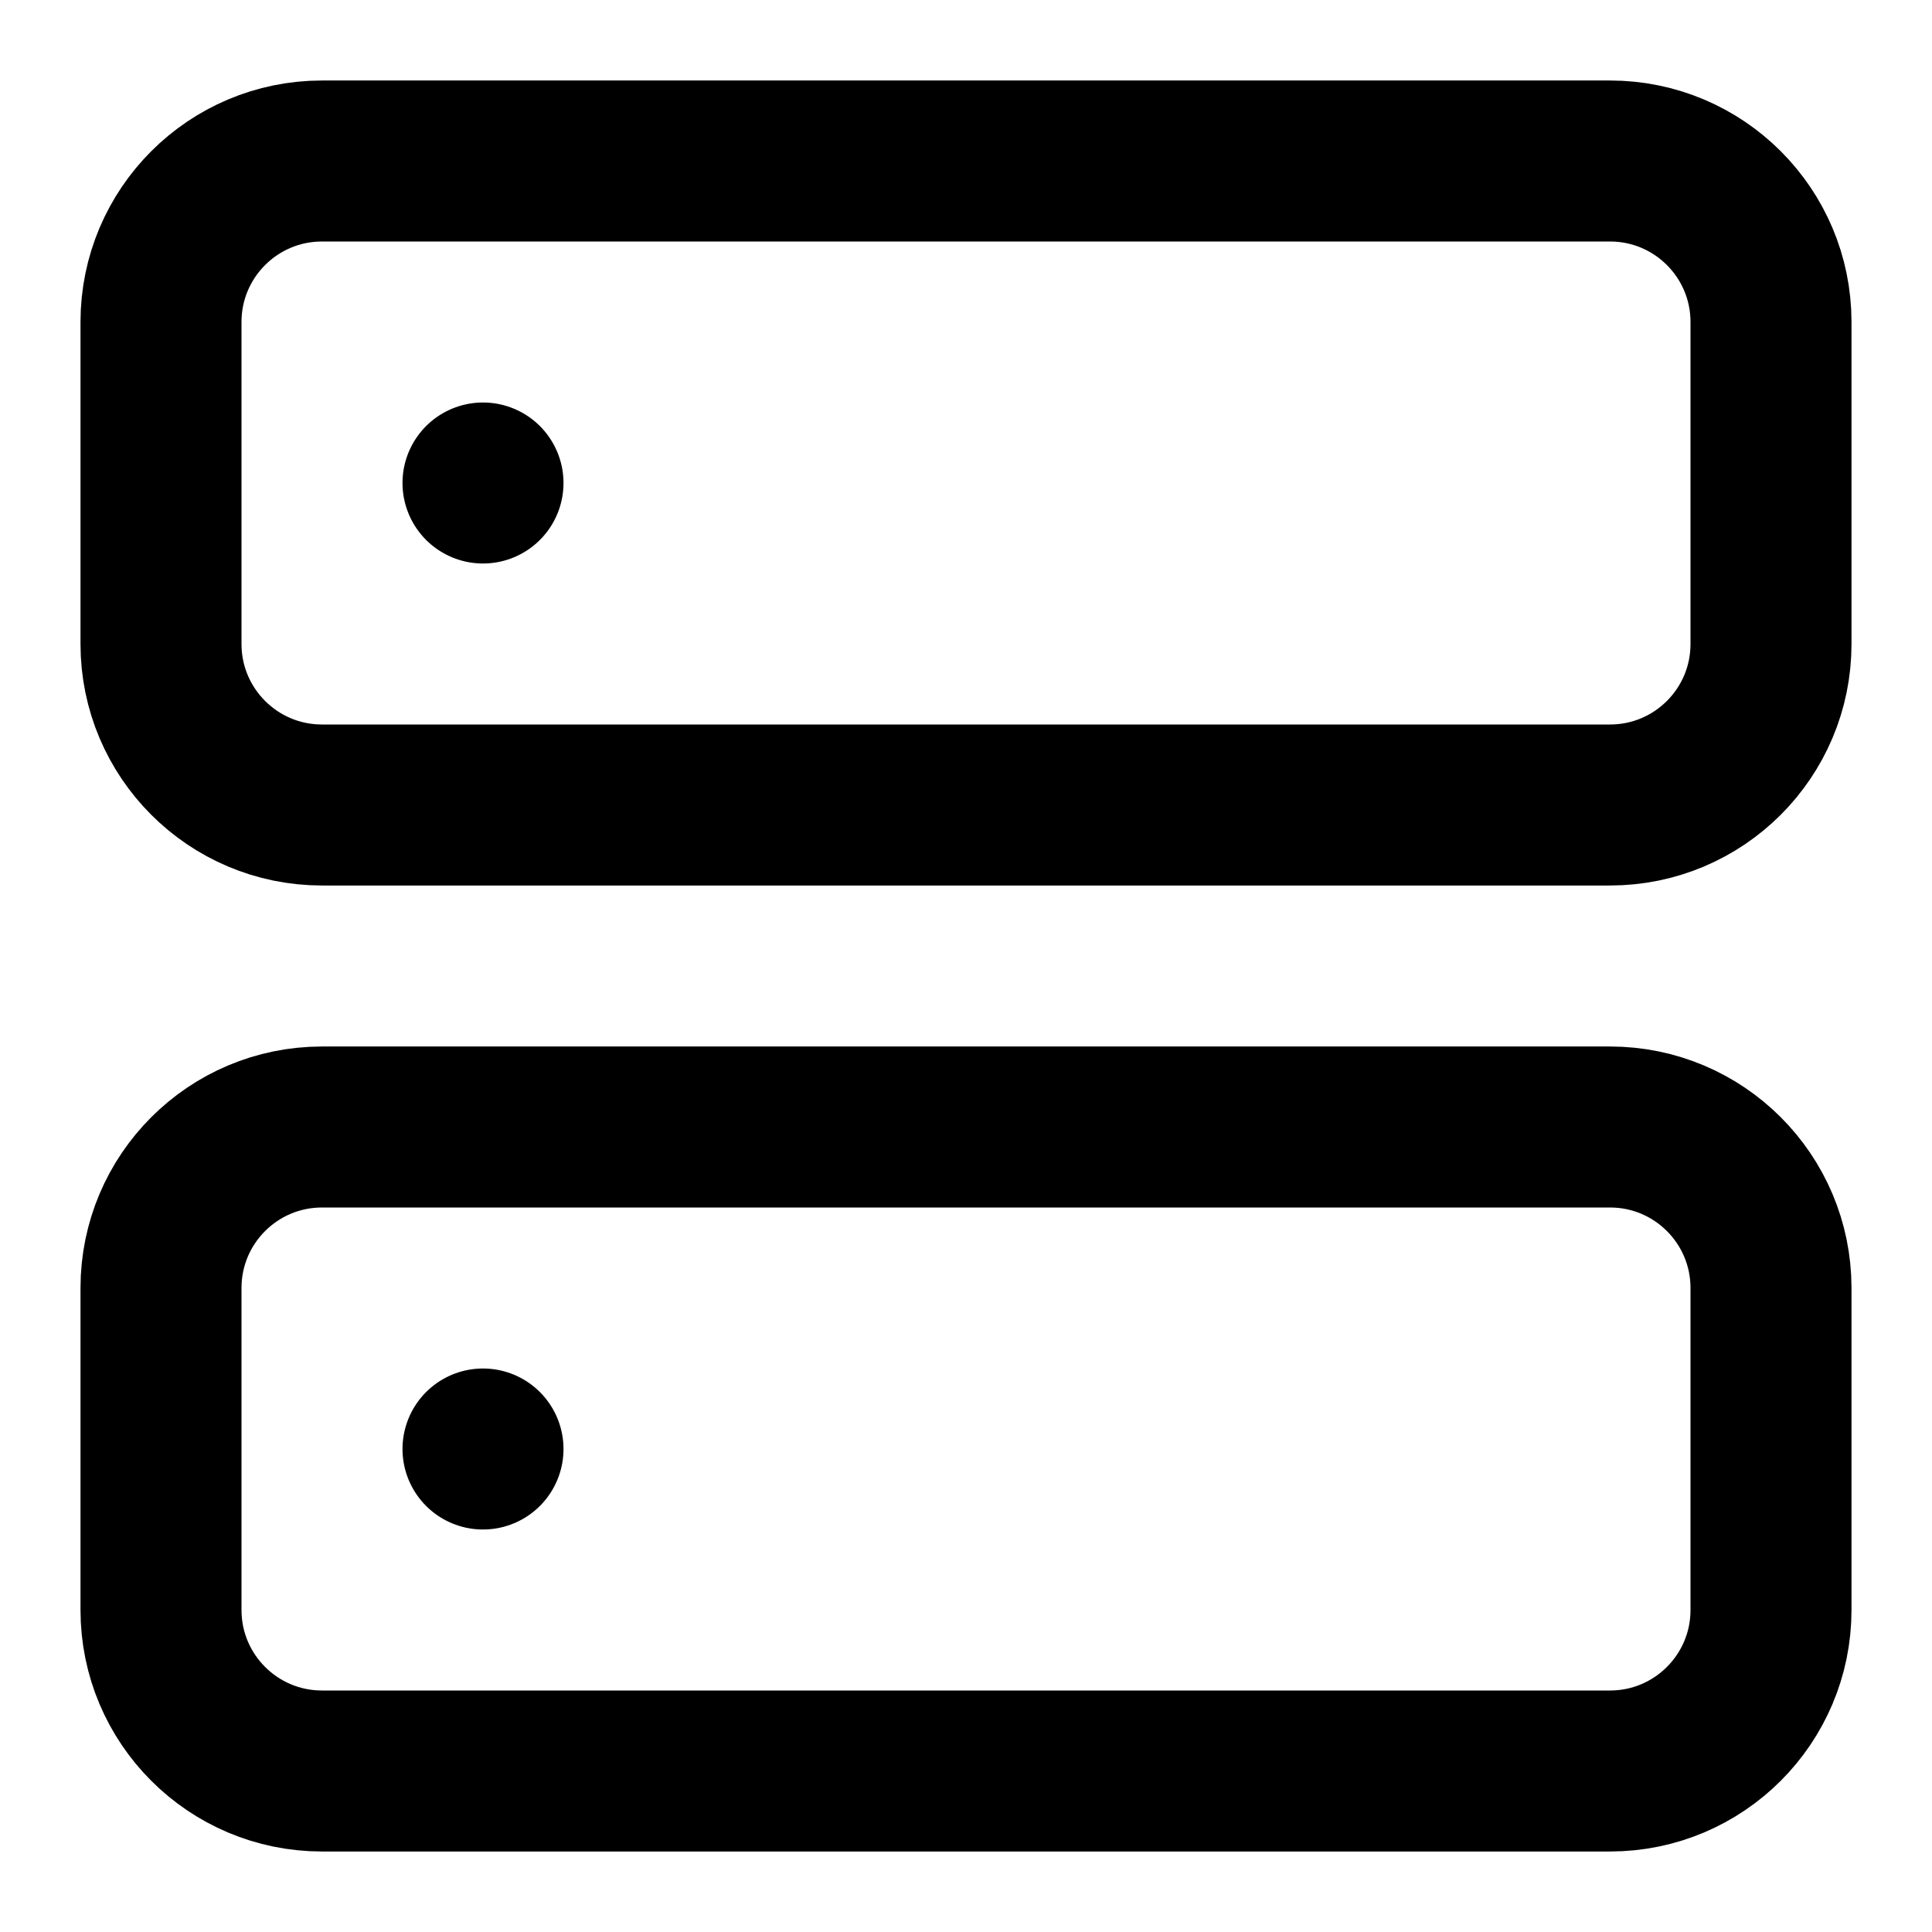
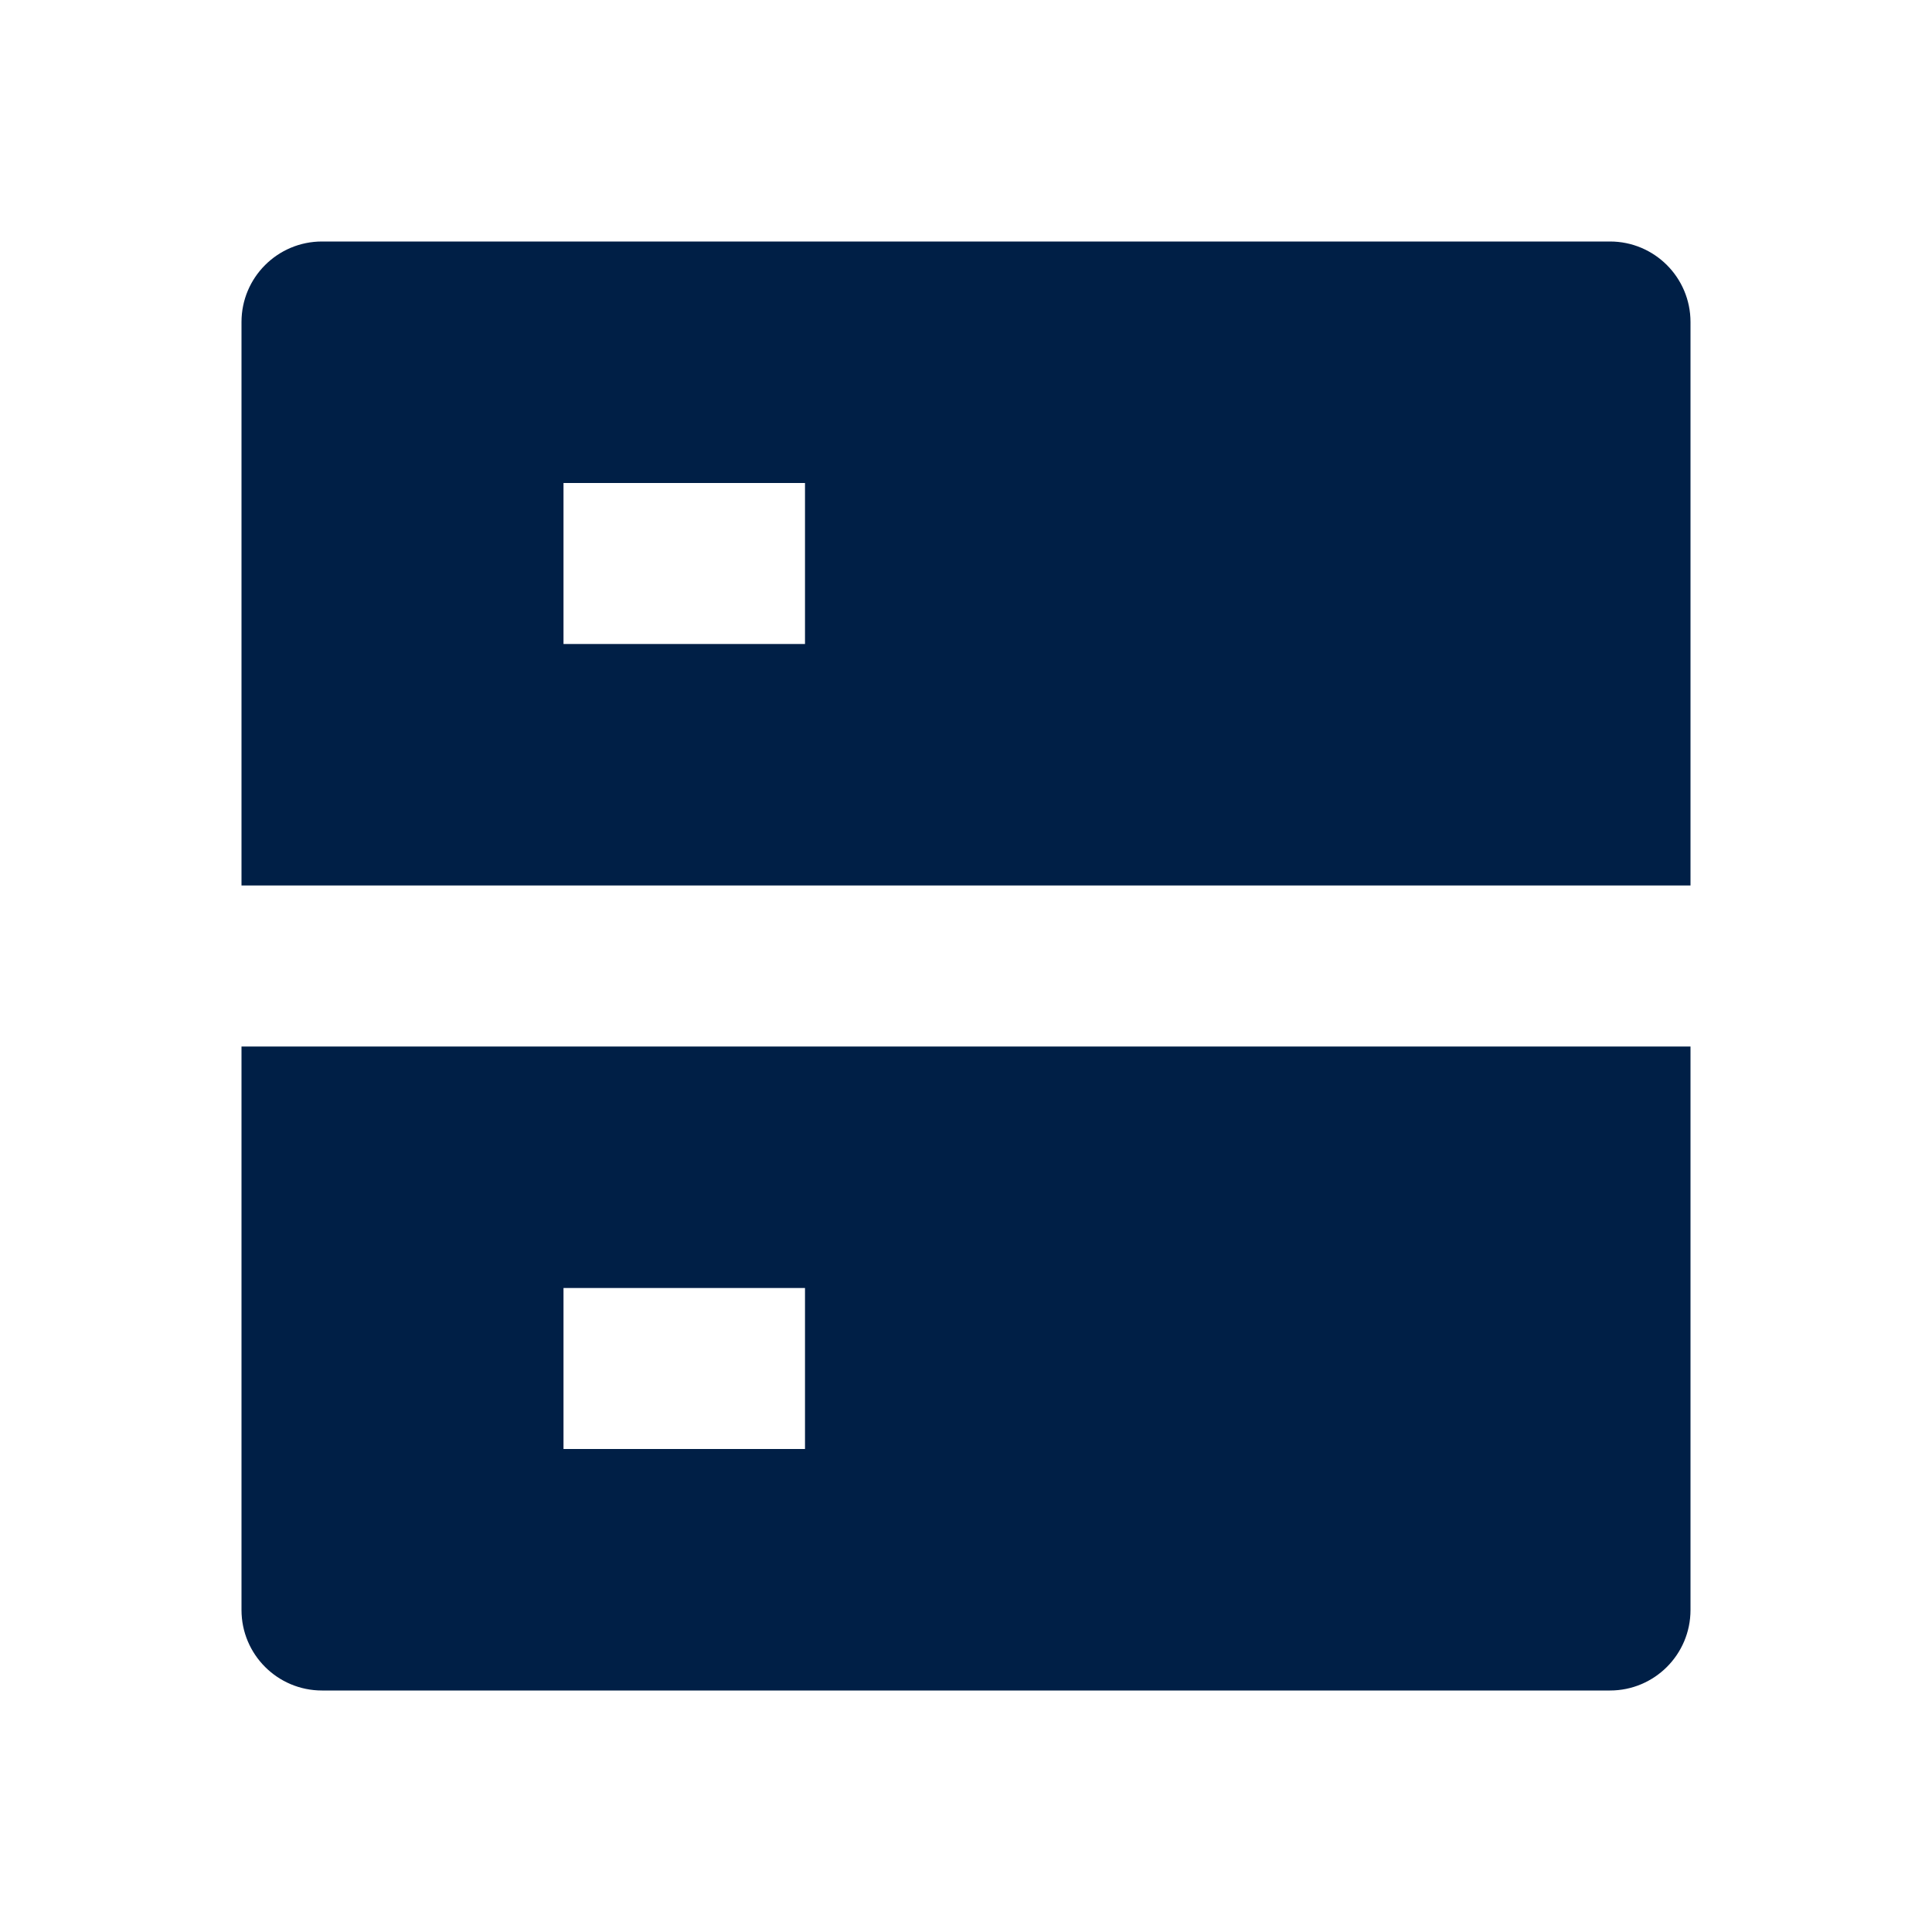
- <svg xmlns="http://www.w3.org/2000/svg" viewBox="0 0 24 24" fill="none" stroke="currentColor" stroke-width="2" stroke-linecap="round" stroke-linejoin="round" class="feather feather-server">
-   <rect x="2" y="2" width="20" height="8" rx="2" ry="2" />
-   <rect x="2" y="14" width="20" height="8" rx="2" ry="2" />
-   <line x1="6" y1="6" x2="6" y2="6" />
-   <line x1="6" y1="18" x2="6" y2="18" />
+ <svg xmlns="http://www.w3.org/2000/svg" viewBox="0 0 24 24" width="24" height="24">
+   <path fill="none" d="M0 0h24v24H0z" />
+   <path fill="#001f46" d="M4 3h16a1 1 0 0 1 1 1v7H3V4a1 1 0 0 1 1-1zM3 13h18v7a1 1 0 0 1-1 1H4a1 1 0 0 1-1-1v-7zm4 3v2h3v-2H7zM7 6v2h3V6H7z" />
</svg>
